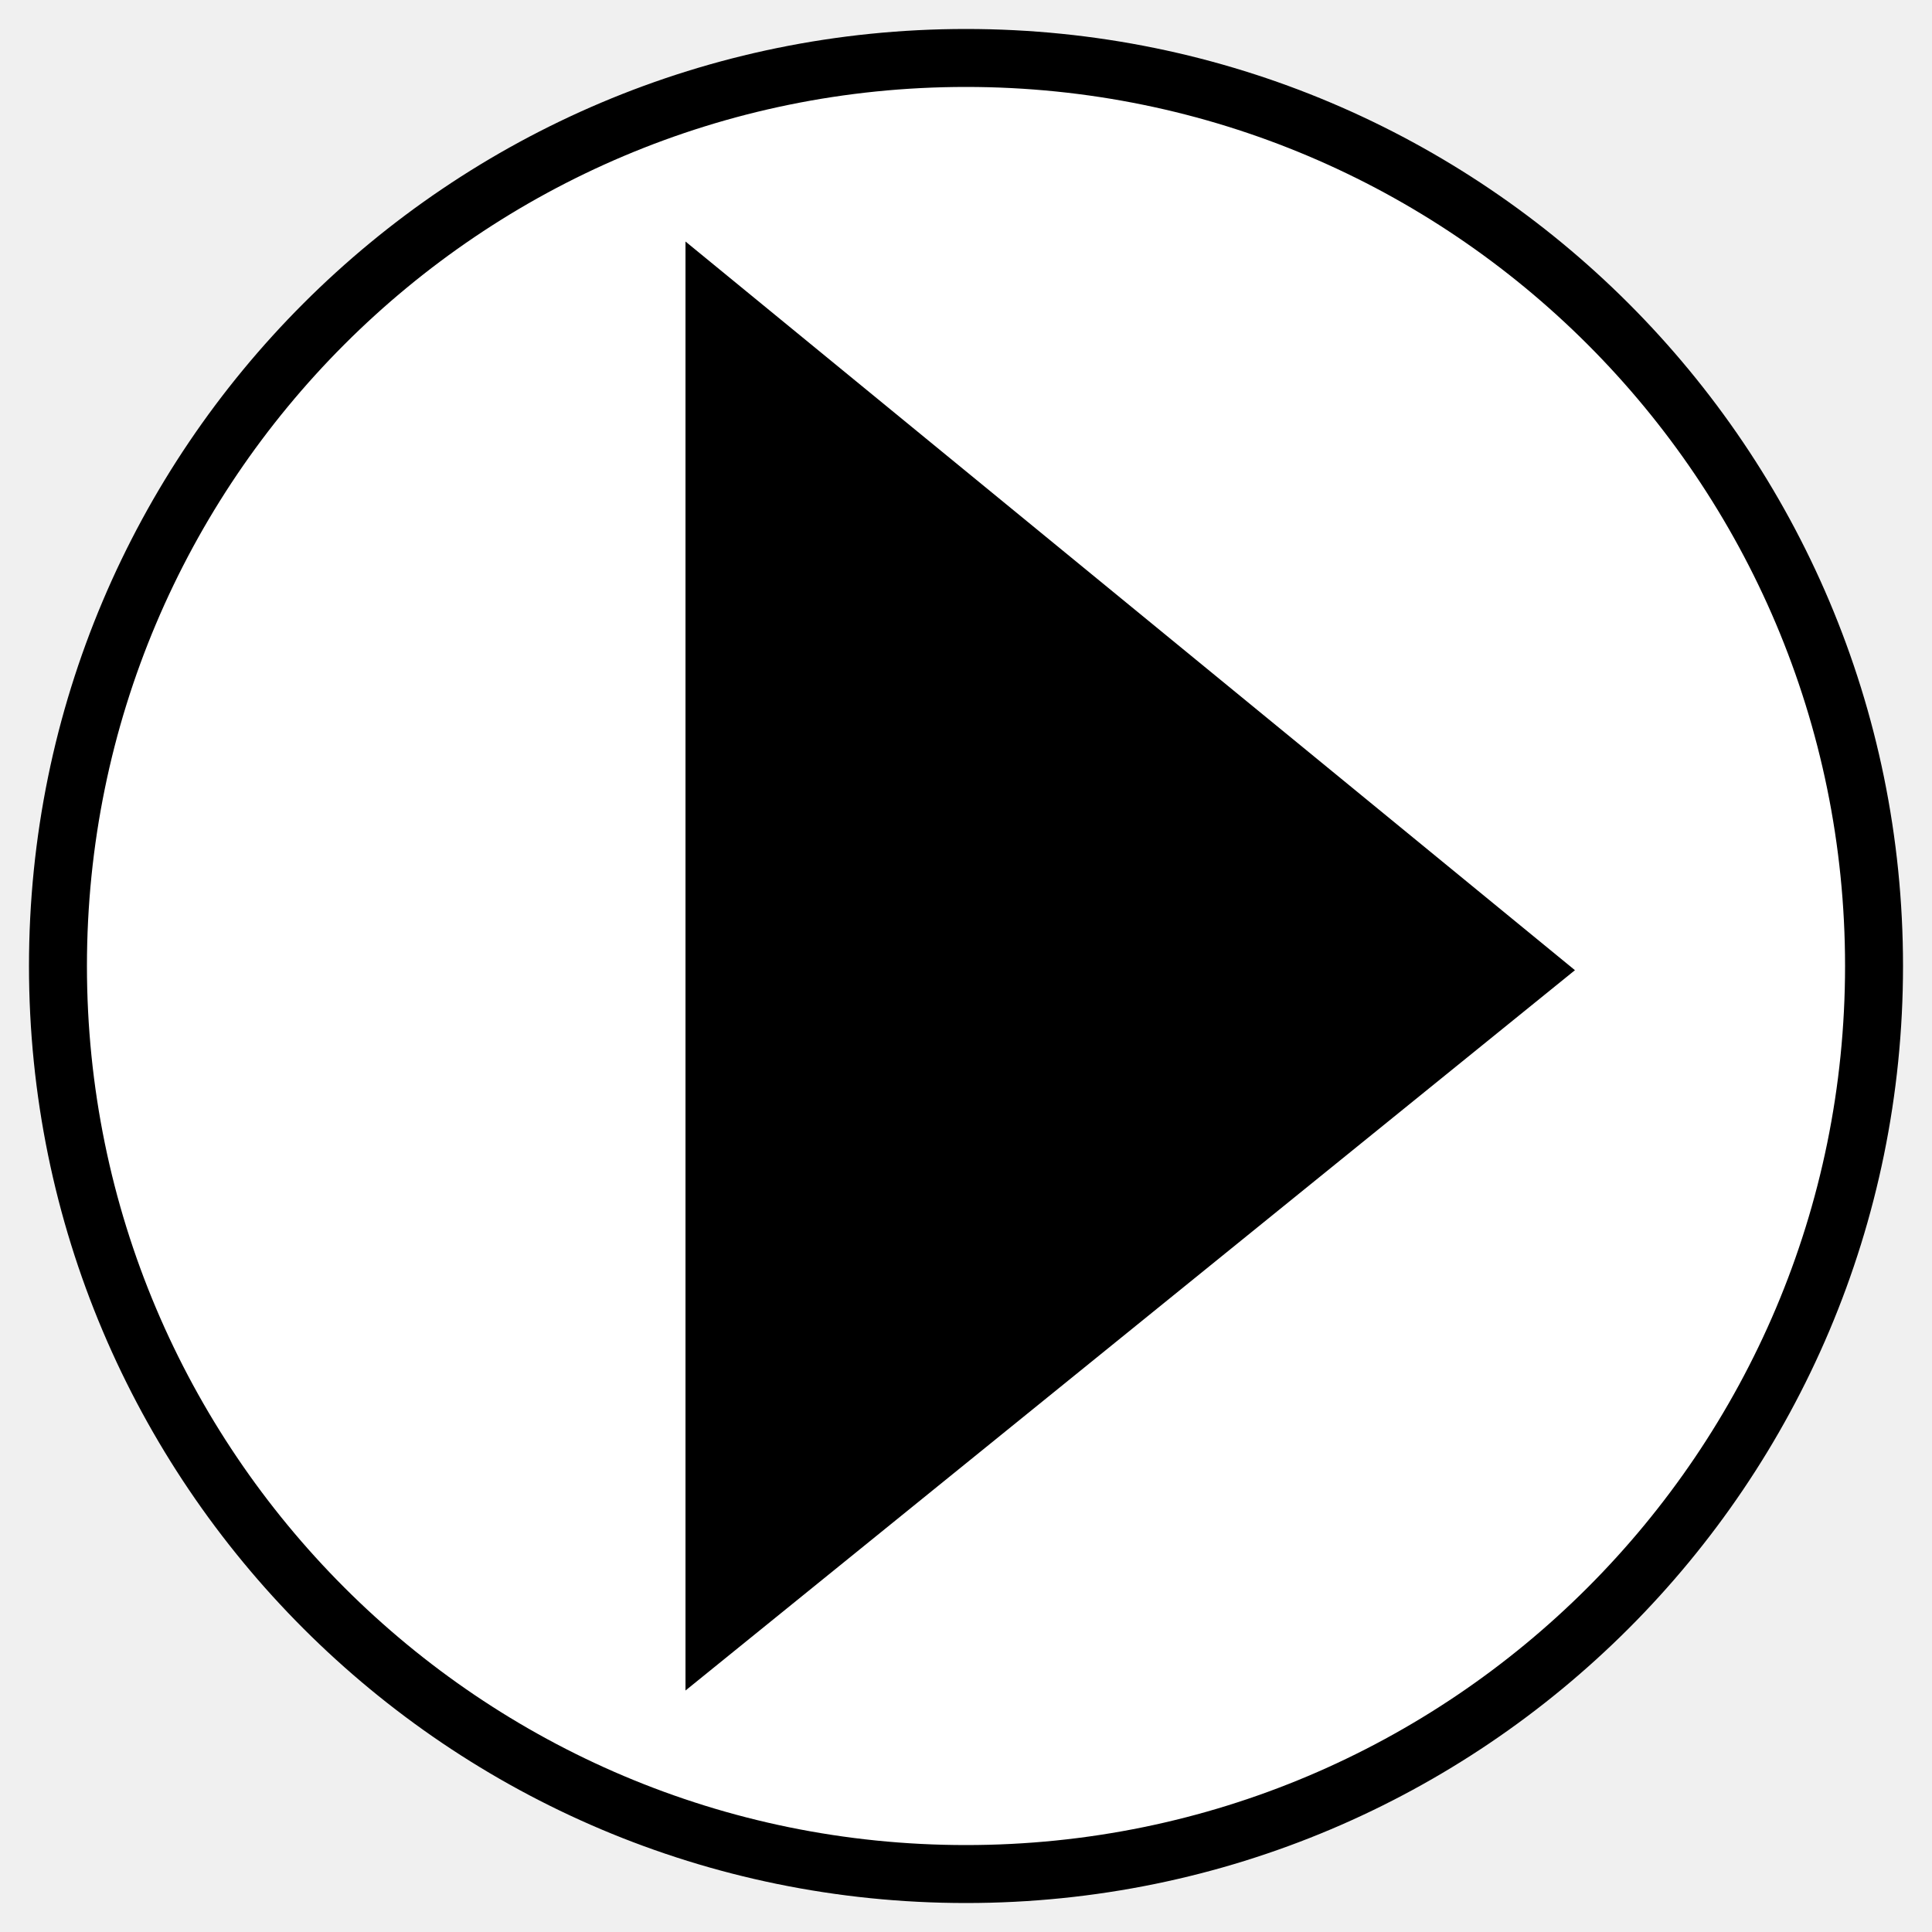
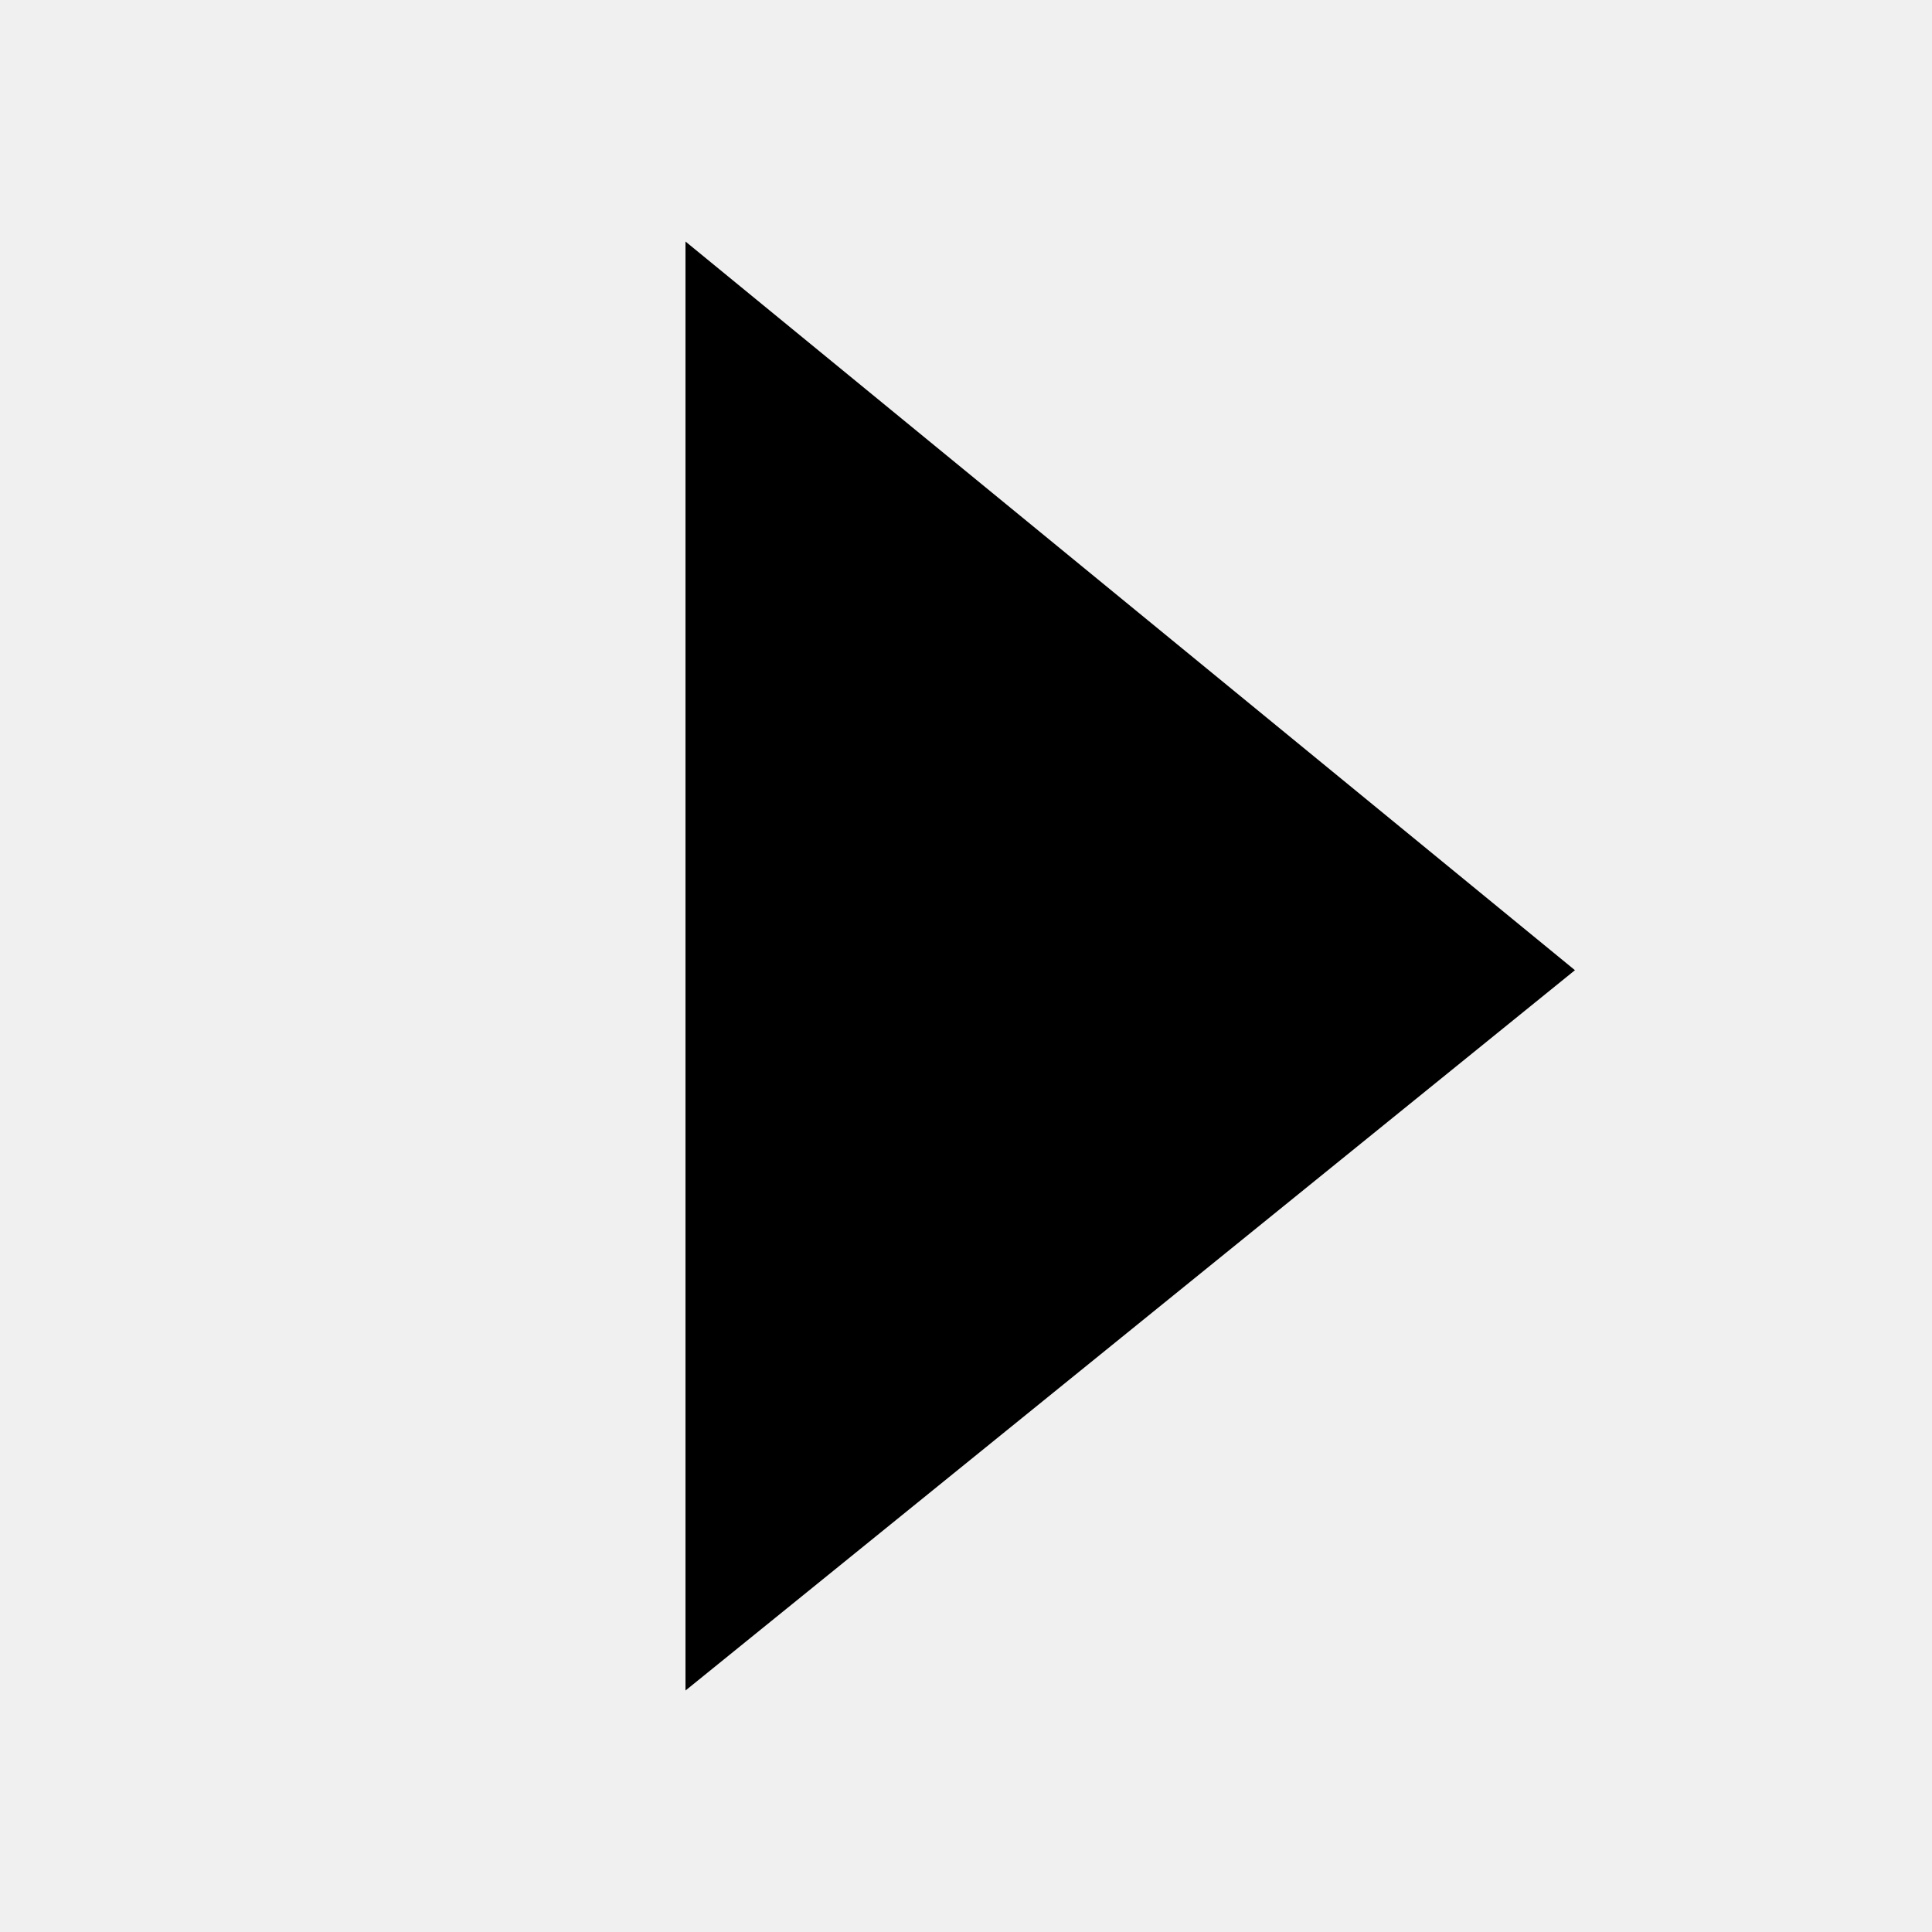
- <svg xmlns="http://www.w3.org/2000/svg" id="play_icon_play" width="100px" height="100px" viewBox="0 0 100 100">
-   <circle class="icon_backgrounds" fill="#ffffff" stroke="#000000" stroke-width="3" cx="50" cy="50" r="47" />
+ <svg xmlns="http://www.w3.org/2000/svg" id="play_icon_play" class="icons" width="100px" height="100px" viewBox="0 0 100 100">
+   <circle class="icon_backgrounds" fill="transparent" stroke="transparent" stroke-width="3" cx="50" cy="50" r="47" />
  <polygon class="icon_polygons" fill="#000000" points="35.481,12.501 35.481,87.501 81.519,50.217" />
</svg>
